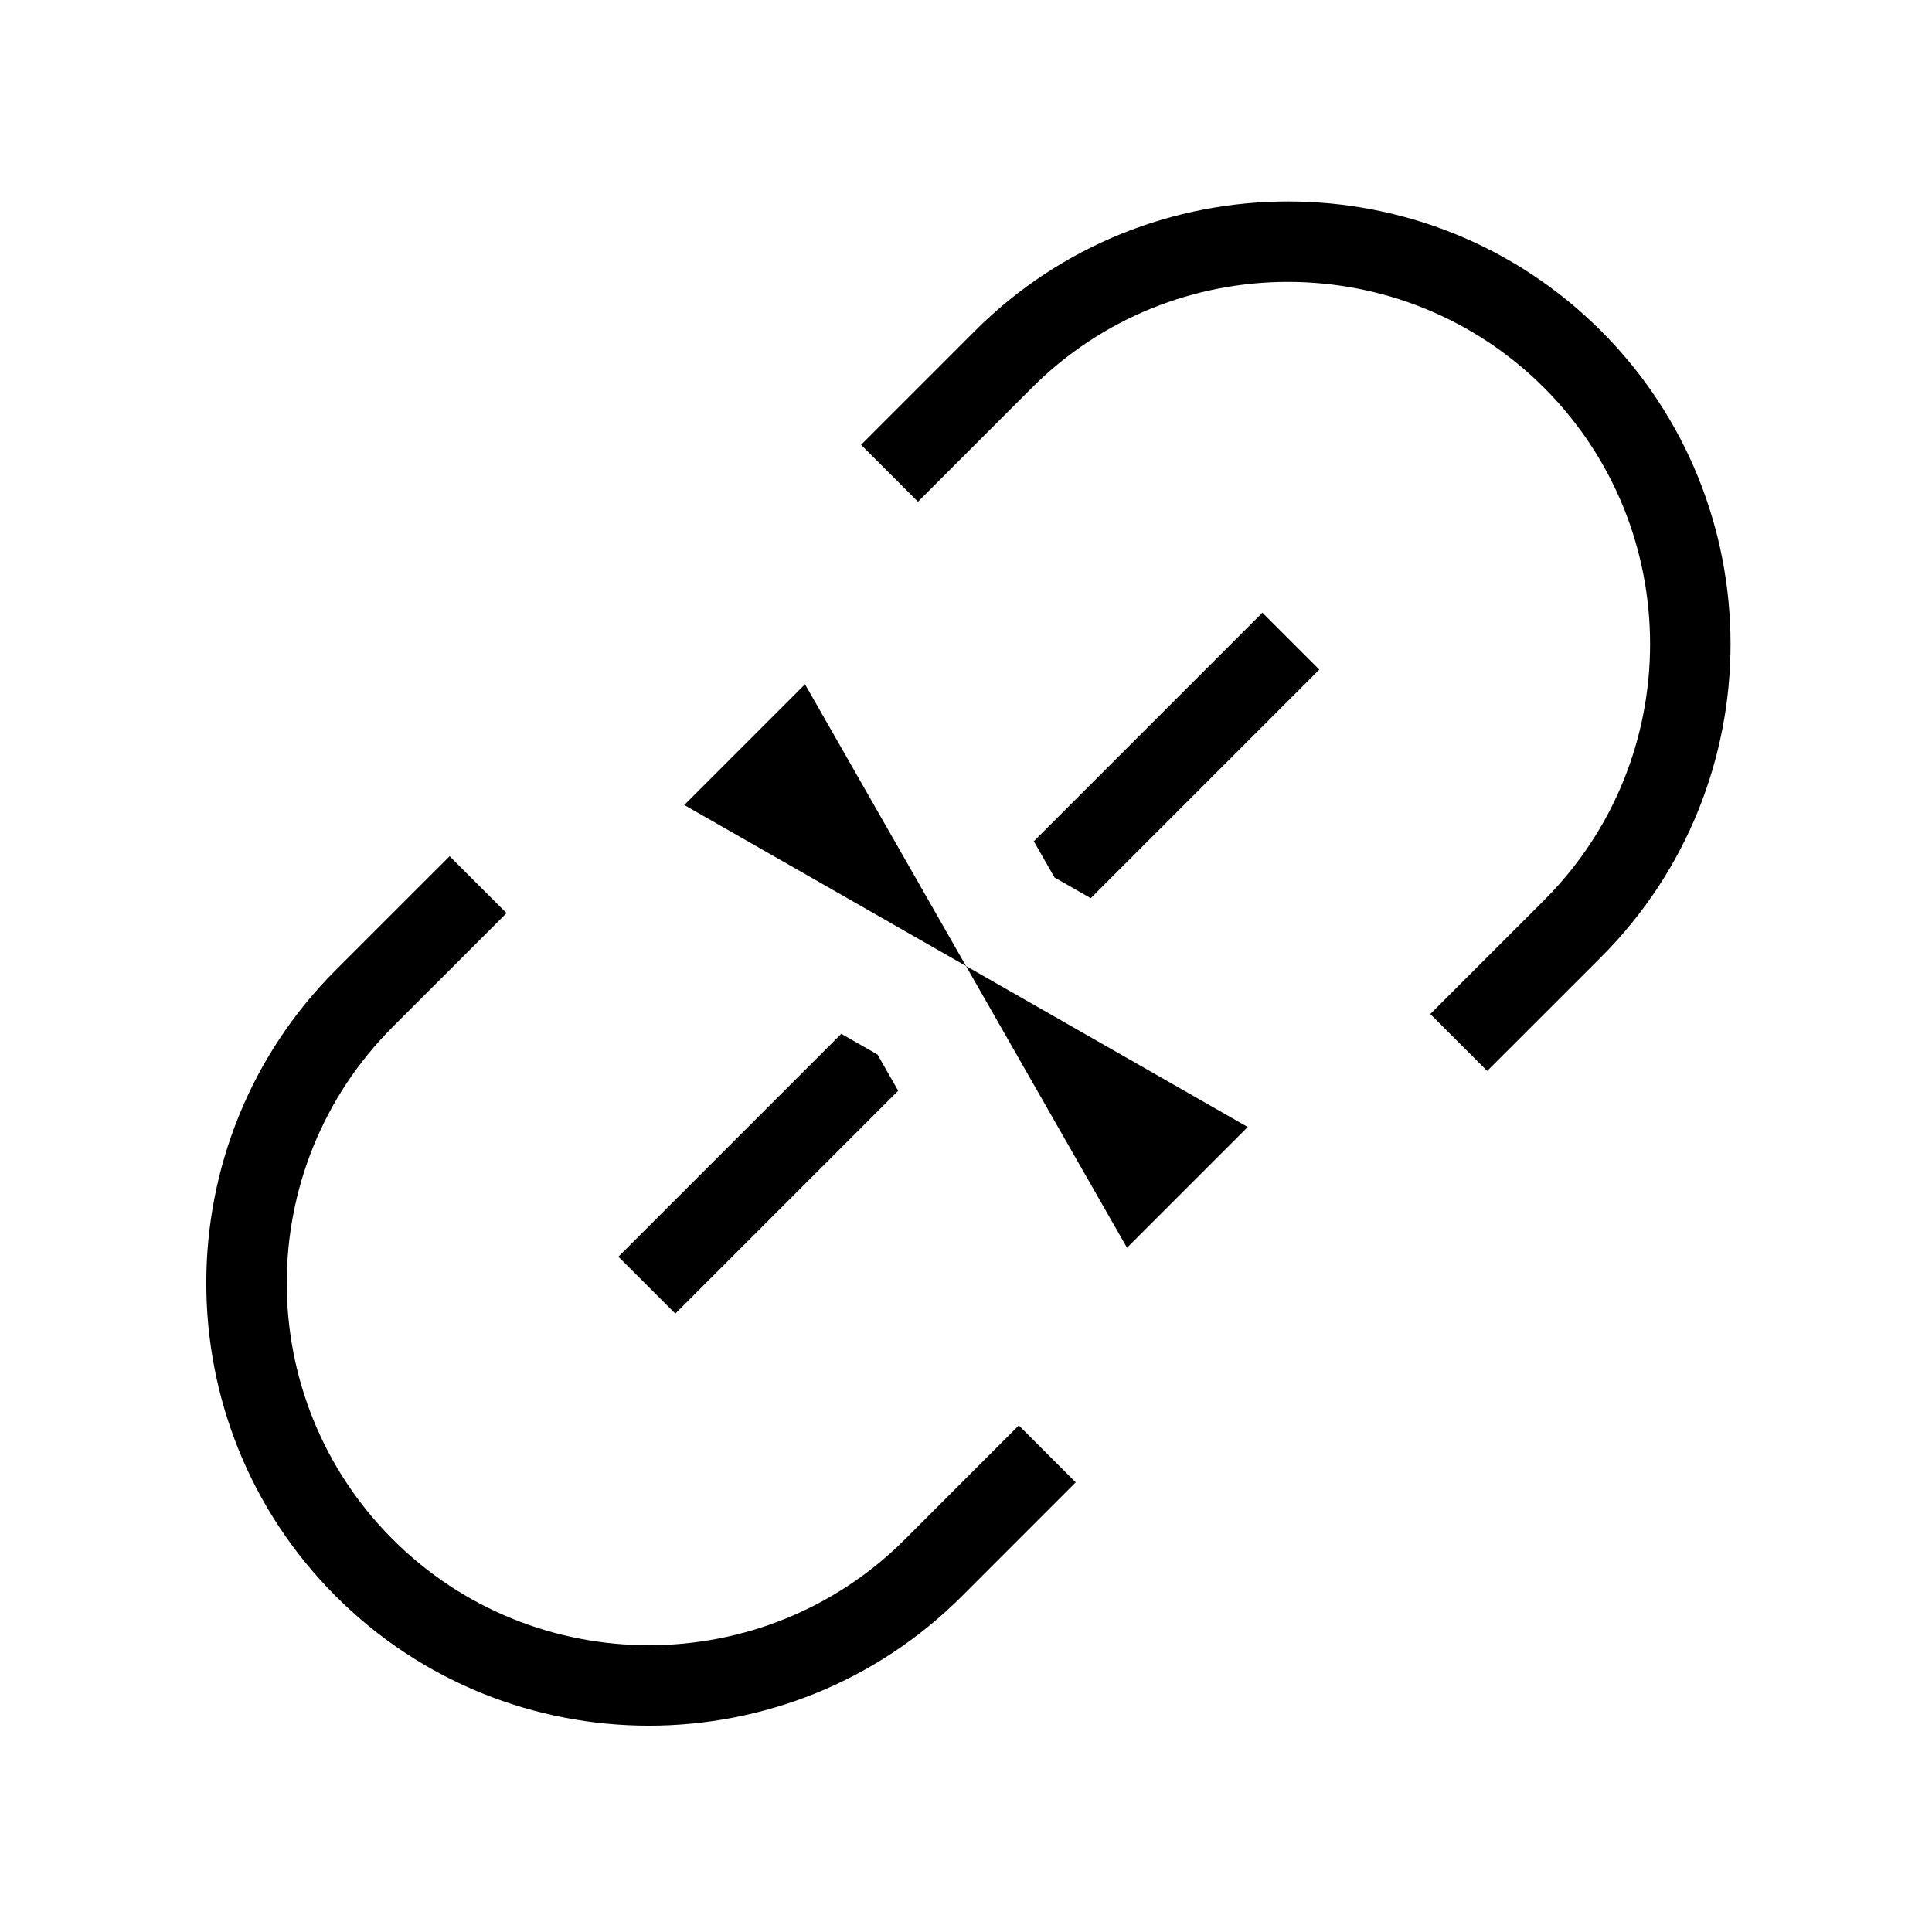
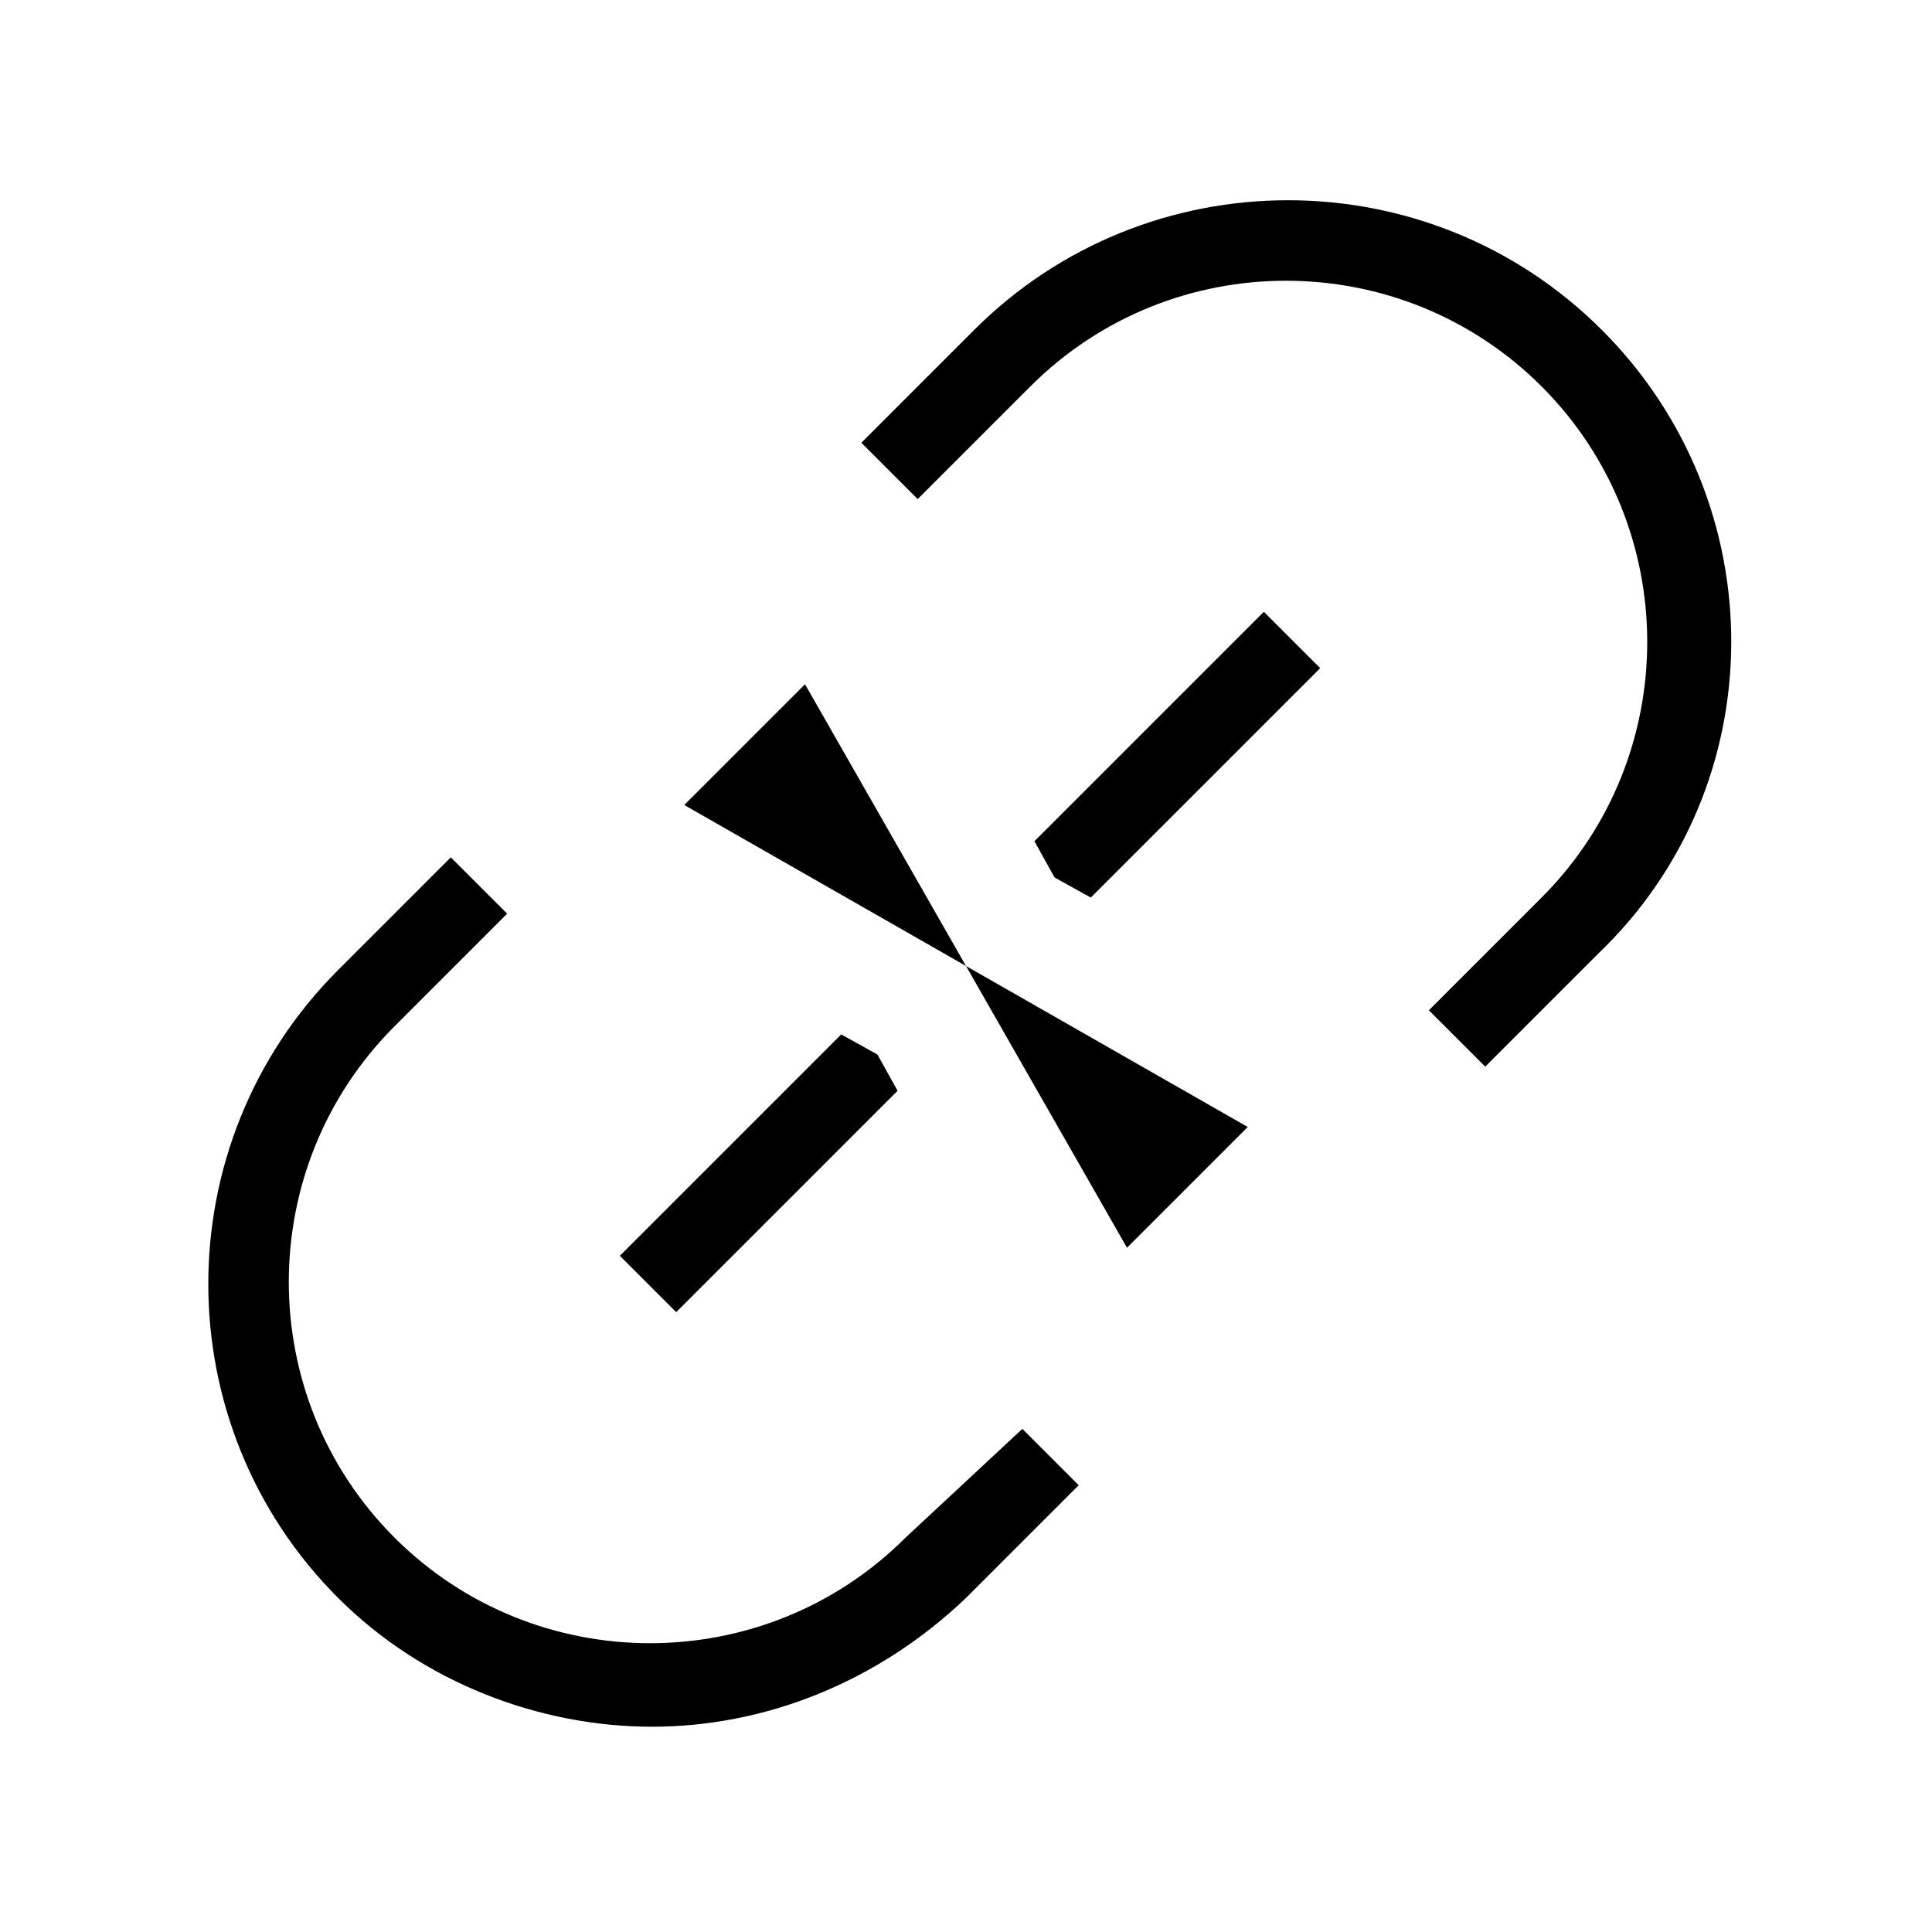
- <svg xmlns="http://www.w3.org/2000/svg" version="1.1" x="0px" y="0px" width="48px" height="48px" viewBox="0 0 48 48" style="enable-background:new 0 0 48 48;" xml:space="preserve">
+ <svg xmlns="http://www.w3.org/2000/svg" version="1.1" id="Ebene_1" x="0px" y="0px" viewBox="0 0 48 48" style="enable-background:new 0 0 48 48;" xml:space="preserve">
+   <style type="text/css">
+ 	.st0{fill:none;}
+ </style>
+   <path class="st0" d="M0,0h48v48H0V0z" />
  <g id="Guidelines">
    <g id="material_x5F_system_x5F_icon_x5F_border">
	</g>
  </g>
  <g id="Shopicon">
-     <polygon points="20.901,25.685 15.364,31.222 16.778,32.636 22.315,27.099 21.801,26.199  " />
-     <polygon points="27.099,22.315 32.778,16.636 31.364,15.222 25.685,20.901 26.199,21.801  " />
+     <polygon points="20.9,25.7 15.4,31.2 16.8,32.6 22.3,27.1 21.8,26.2  " />
+     <polygon points="27.1,22.3 32.8,16.6 31.4,15.2 25.7,20.9 26.2,21.8  " />
    <polygon points="20,17 17,20 24,24  " />
    <polygon points="24,24 28,31 31,28  " />
-     <path d="M22.485,38.243c-3.51,3.51-9.219,3.51-12.729,0c-3.509-3.51-3.509-9.219,0-12.729l2.829-2.828l-1.414-1.414l-2.829,2.828   c-4.289,4.289-4.289,11.268,0,15.557c2.145,2.145,4.961,3.217,7.778,3.217s5.634-1.072,7.778-3.217l2.828-2.829l-1.414-1.414   L22.485,38.243z" />
-     <path d="M39.778,8.222c-4.289-4.289-11.268-4.289-15.557,0l-2.828,2.829l1.414,1.414l2.828-2.829c3.51-3.51,9.219-3.51,12.729,0   c3.509,3.51,3.509,9.219,0,12.729l-2.829,2.828l1.414,1.414l2.829-2.828C44.067,19.489,44.067,12.511,39.778,8.222z" />
+     <path d="M22.5,38.2c-3.5,3.5-9.2,3.5-12.7,0c-3.5-3.5-3.5-9.2,0-12.7l2.8-2.8l-1.4-1.4l-2.8,2.8c-4.3,4.3-4.3,11.3,0,15.6   c2.1,2.1,5,3.2,7.8,3.2s5.6-1.1,7.8-3.2l2.8-2.8l-1.4-1.4L22.5,38.2z" />
+     <path d="M39.8,8.2c-4.3-4.3-11.3-4.3-15.6,0l-2.8,2.8l1.4,1.4l2.8-2.8c3.5-3.5,9.2-3.5,12.7,0c3.5,3.5,3.5,9.2,0,12.7l-2.8,2.8   l1.4,1.4l2.8-2.8C44.1,19.5,44.1,12.5,39.8,8.2z" />
  </g>
</svg>
